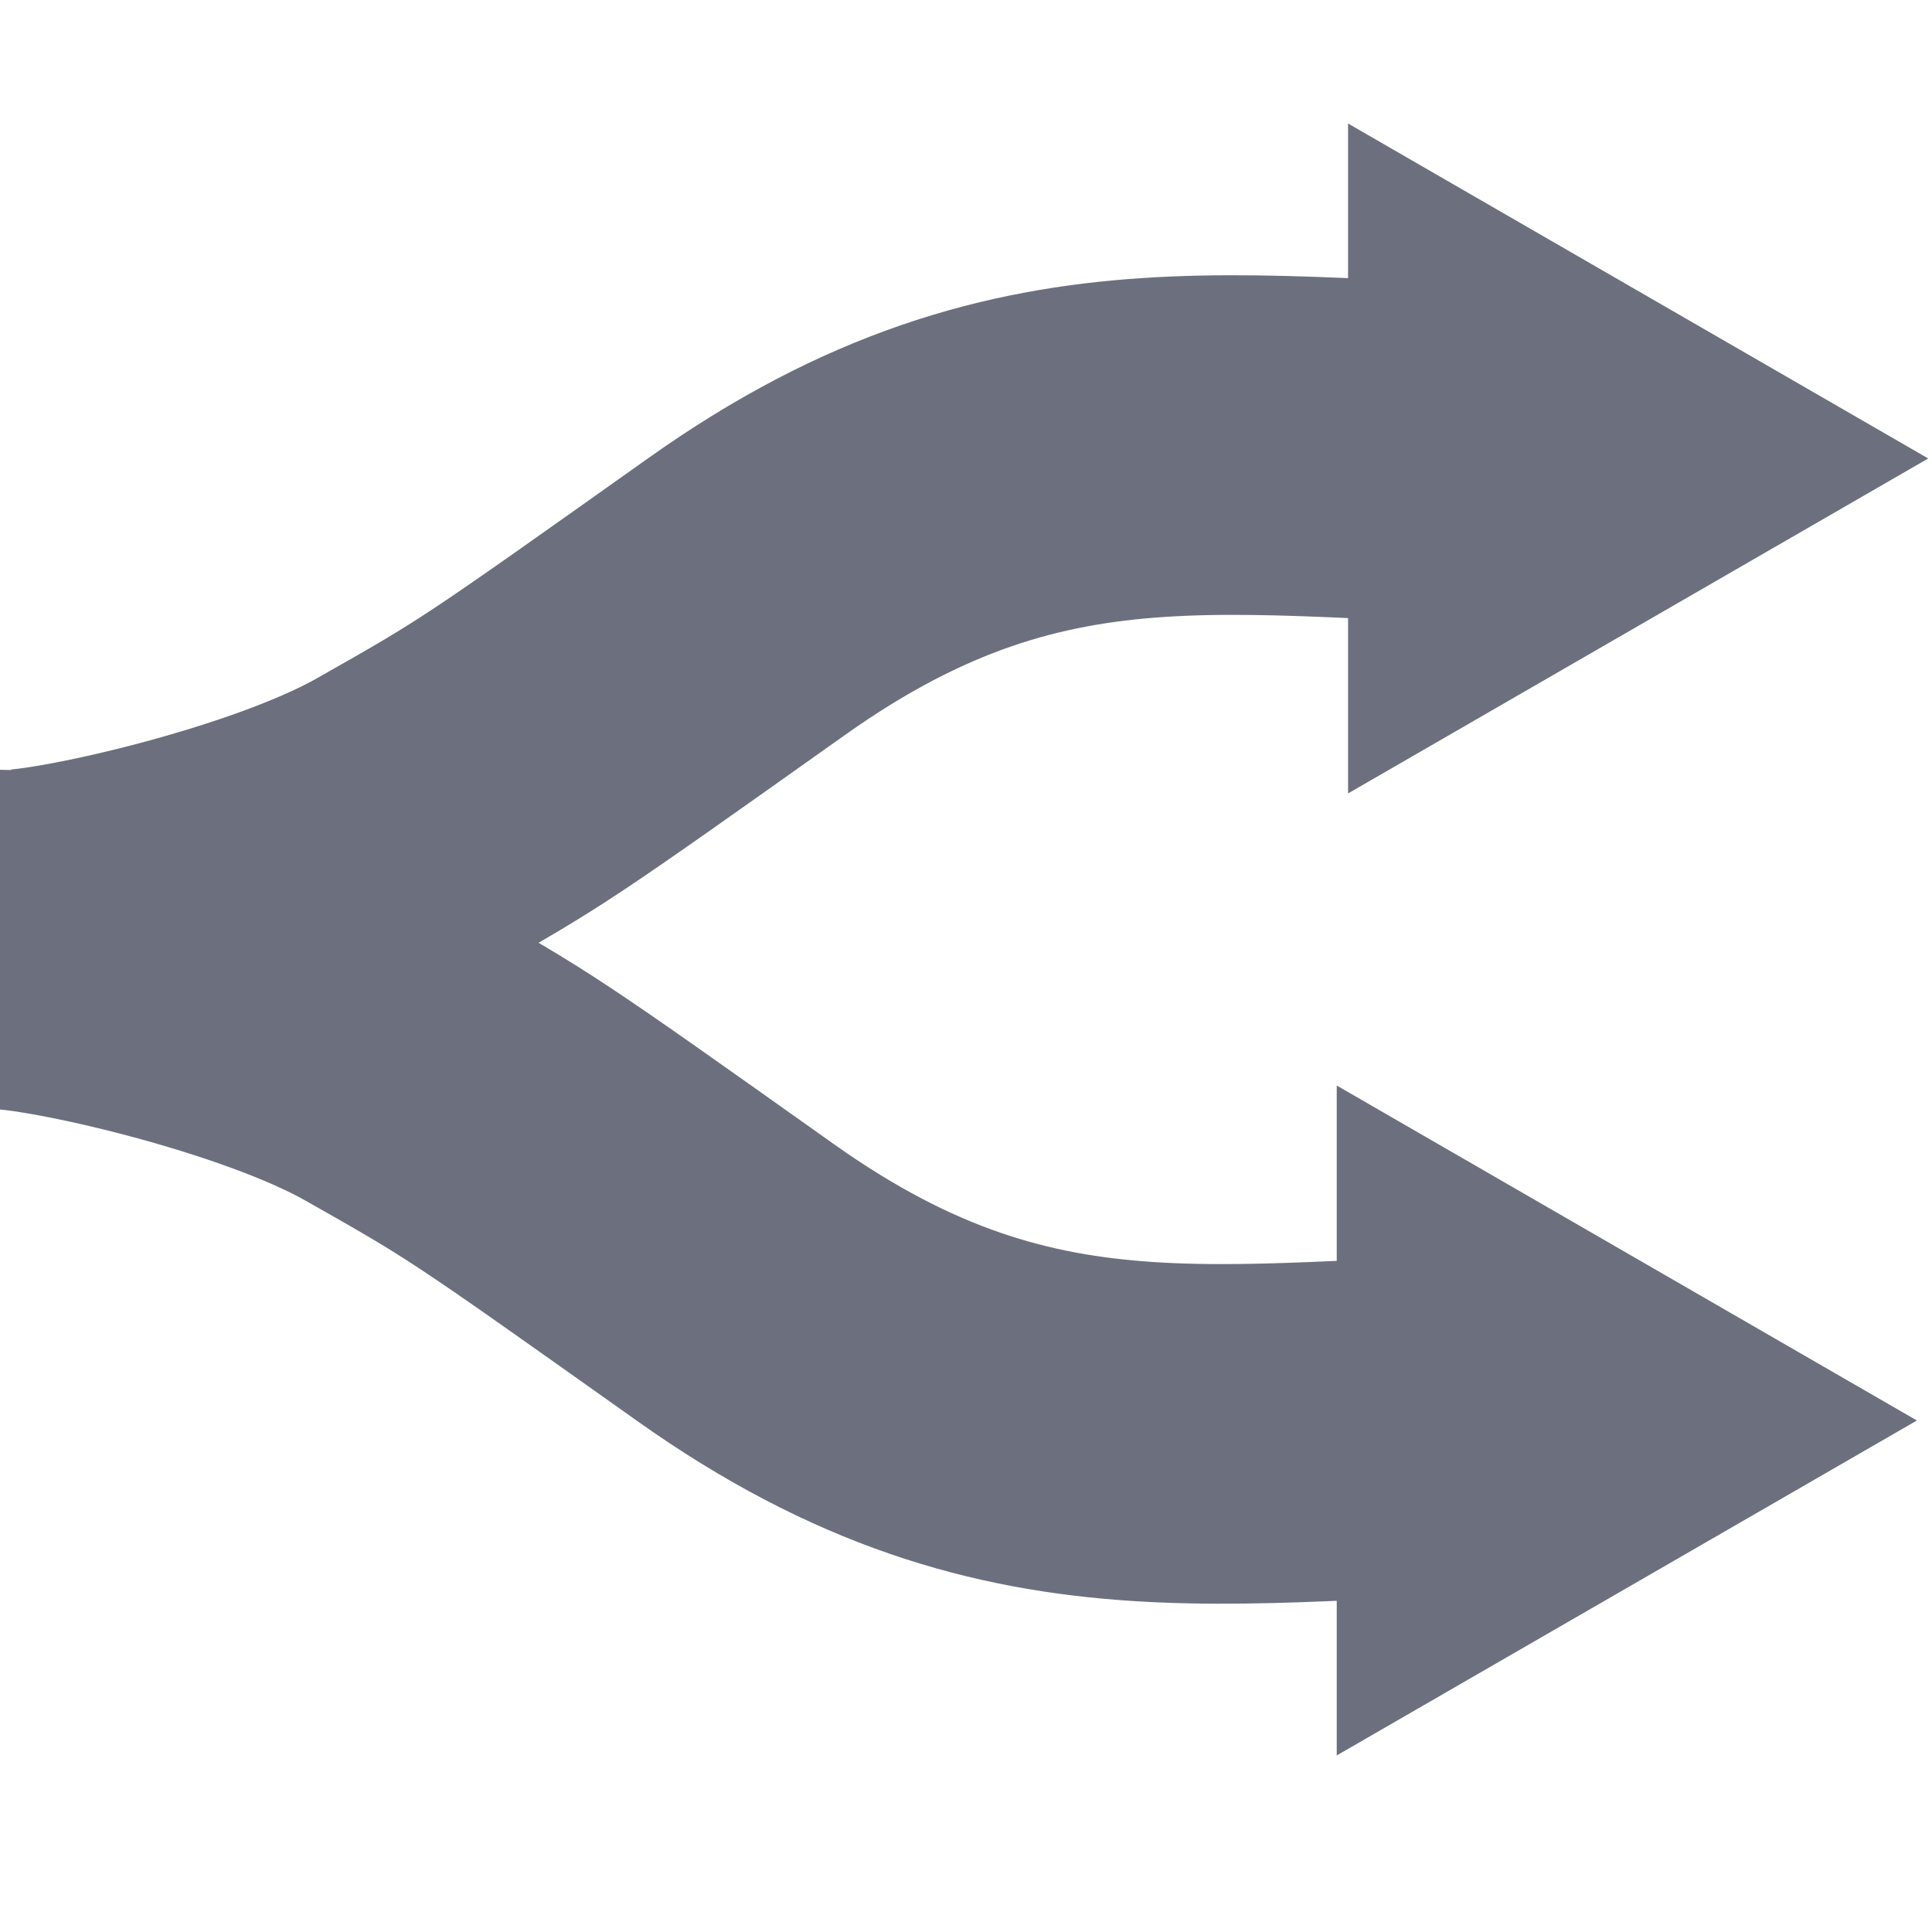
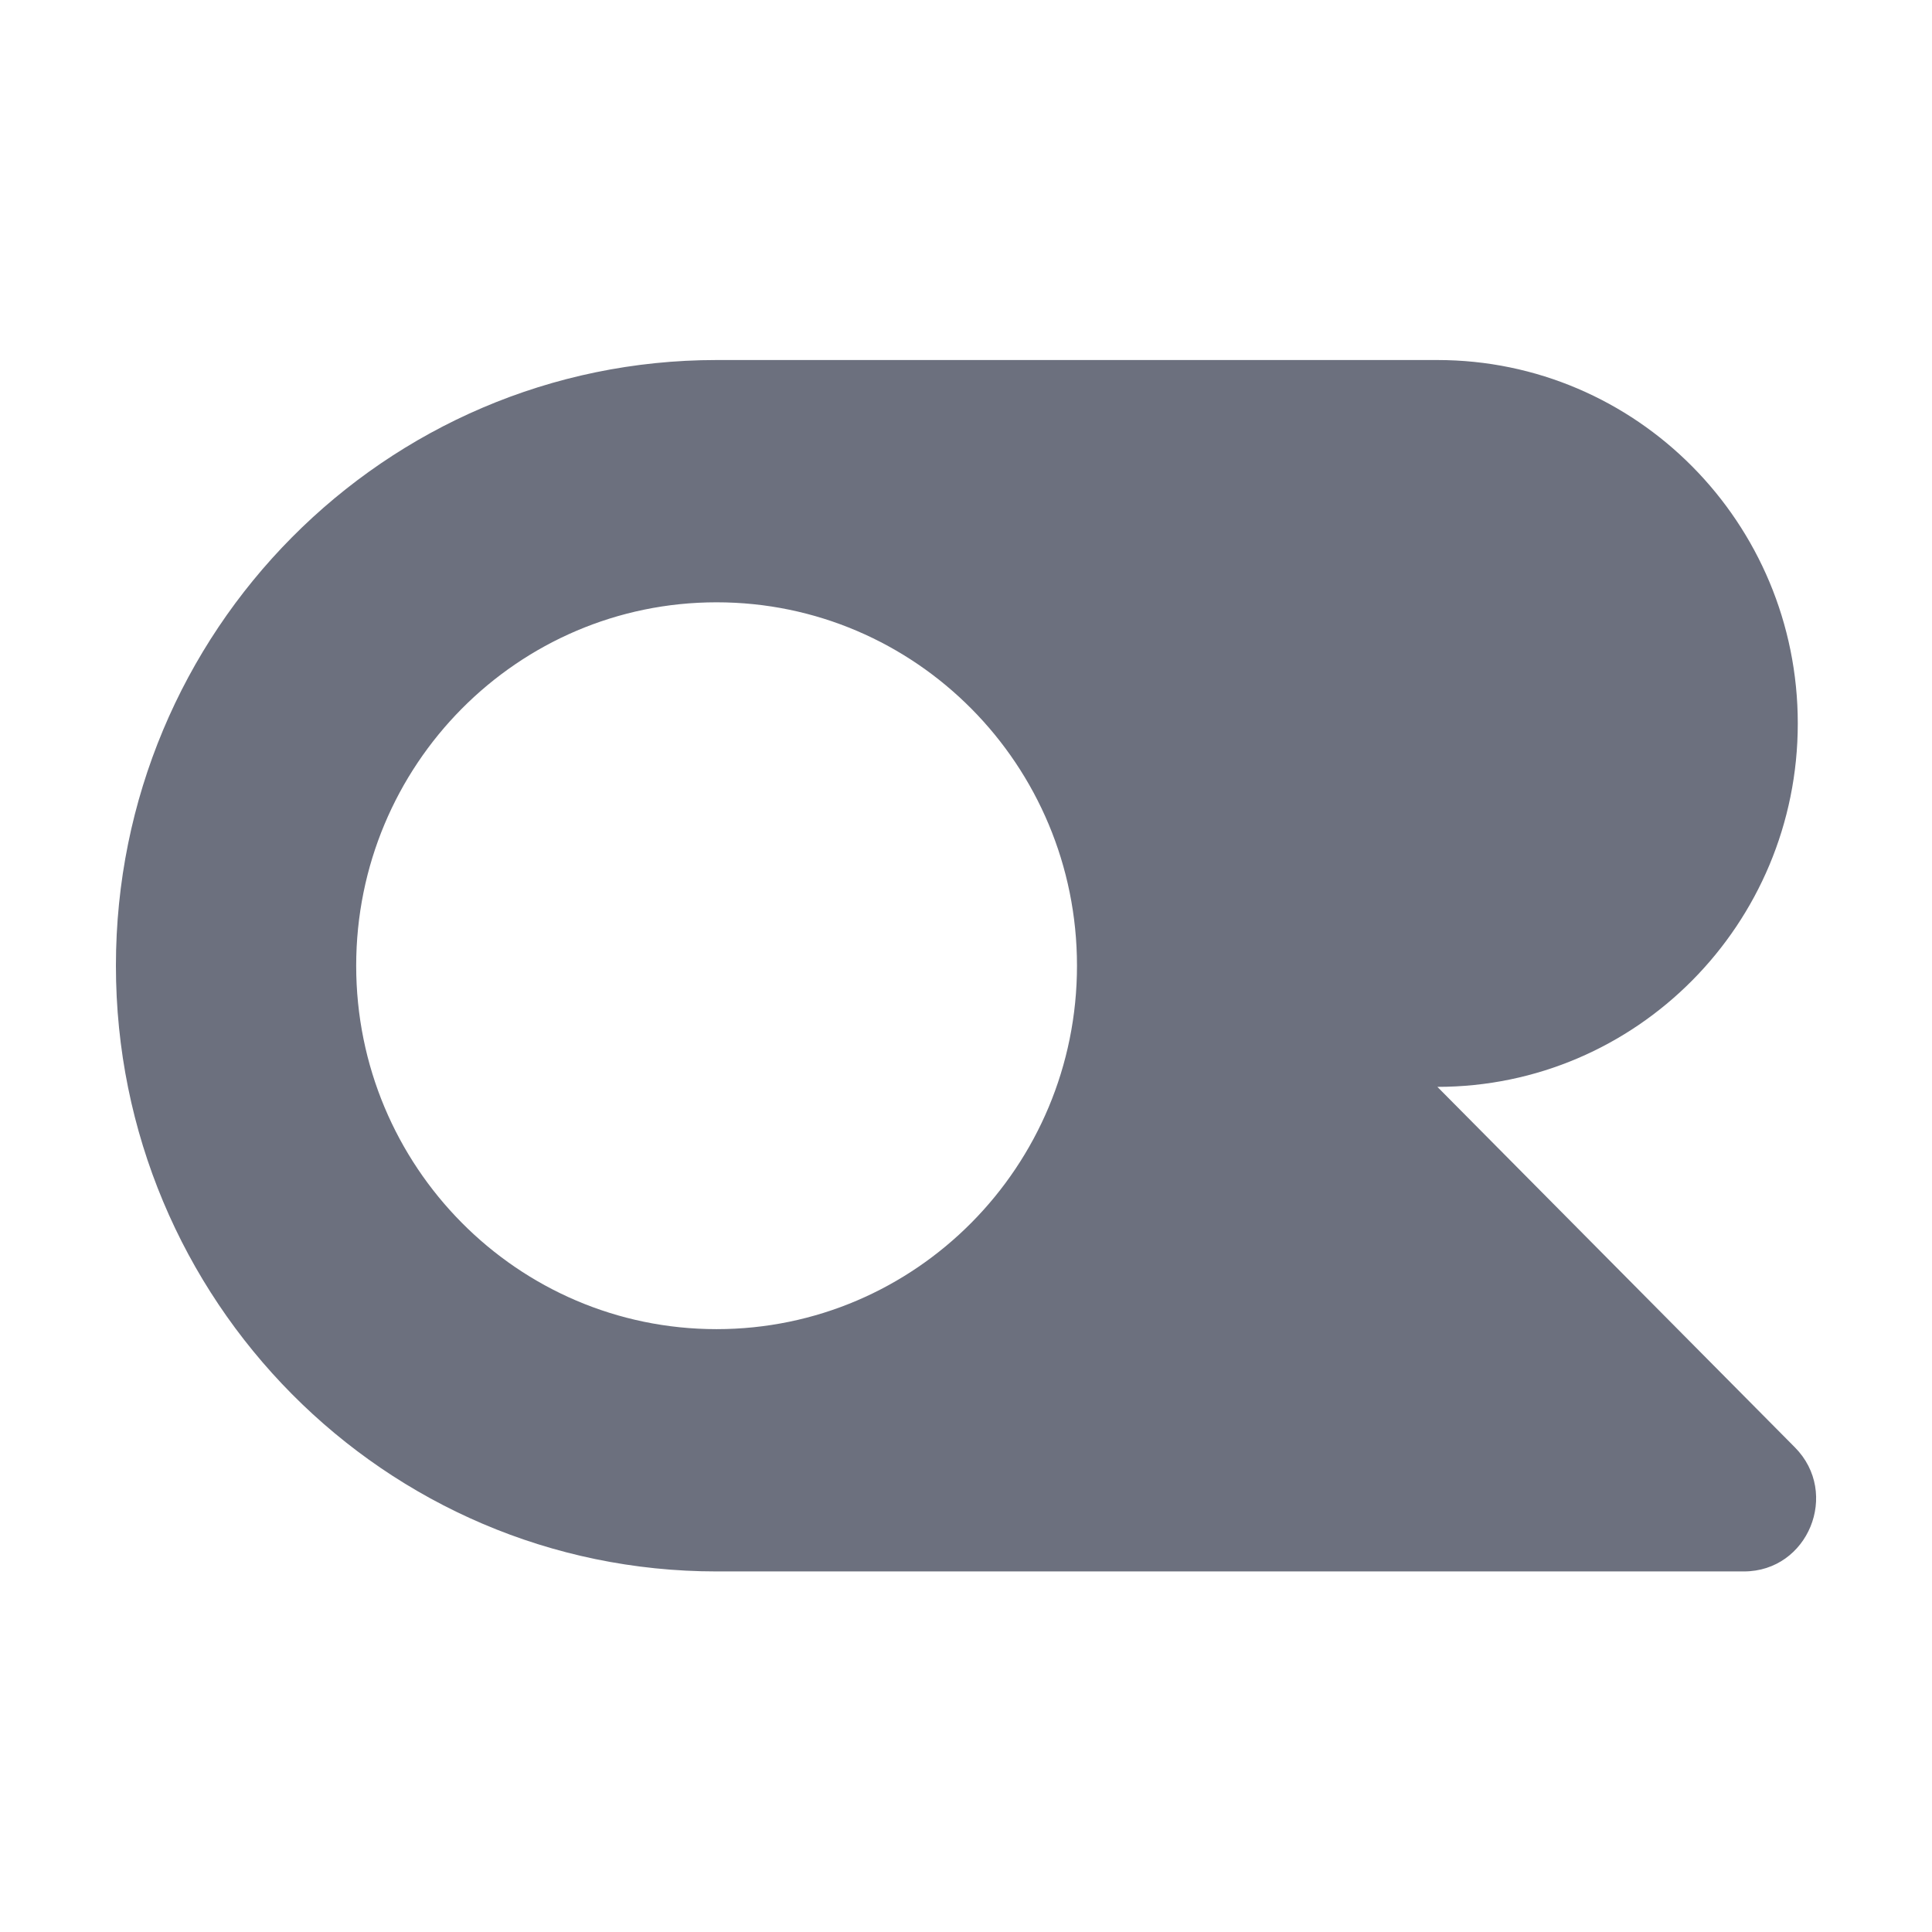
- <svg xmlns="http://www.w3.org/2000/svg" width="20" height="20" viewBox="0 0 512 512">
-   <path d="M3 248.945C18 248.945 76 236 106 219C136 202 136 202 198 158C276.497 102.293 332 120.945 423 120.945" stroke="#6C707E" stroke-width="90" fill="none" />
-   <path d="M511 121.5L357.25 210.268L357.25 32.732L511 121.5Z" fill="#6C707E" stroke="none" />
-   <path d="M0 249C15 249 73 261.945 103 278.945C133 295.945 133 295.945 195 339.945C273.497 395.652 329 377 420 377" stroke="#6C707E" stroke-width="90" fill="none" />
-   <path d="M508 376.445L354.25 287.678L354.25 465.213L508 376.445Z" fill="#6C707E" stroke="none" />
+ <svg xmlns="http://www.w3.org/2000/svg" width="20" height="20" viewBox="0 0 20 20" role="img" aria-label="OpenRouter">
+   <g transform="translate(1.200 3.727) scale(0.017188)">
+     <path d="M795.893 0C915.776 0 1012.95 97.996 1012.95 218.88C1012.95 339.764 915.776 437.76 795.893 437.76L1011.2 654.869C1038.55 682.447 1019.18 729.6 980.504 729.6H361.77C161.97 729.6 0 566.273 0 364.8C0 163.327 161.97 0 361.77 0L795.893 0ZM361.77 145.92C241.89 145.92 144.708 243.916 144.708 364.8C144.708 485.684 241.89 583.68 361.77 583.68C481.649 583.68 578.831 485.684 578.831 364.8C578.831 243.916 481.649 145.92 361.77 145.92Z" fill="#6C707E" />
+   </g>
</svg>
